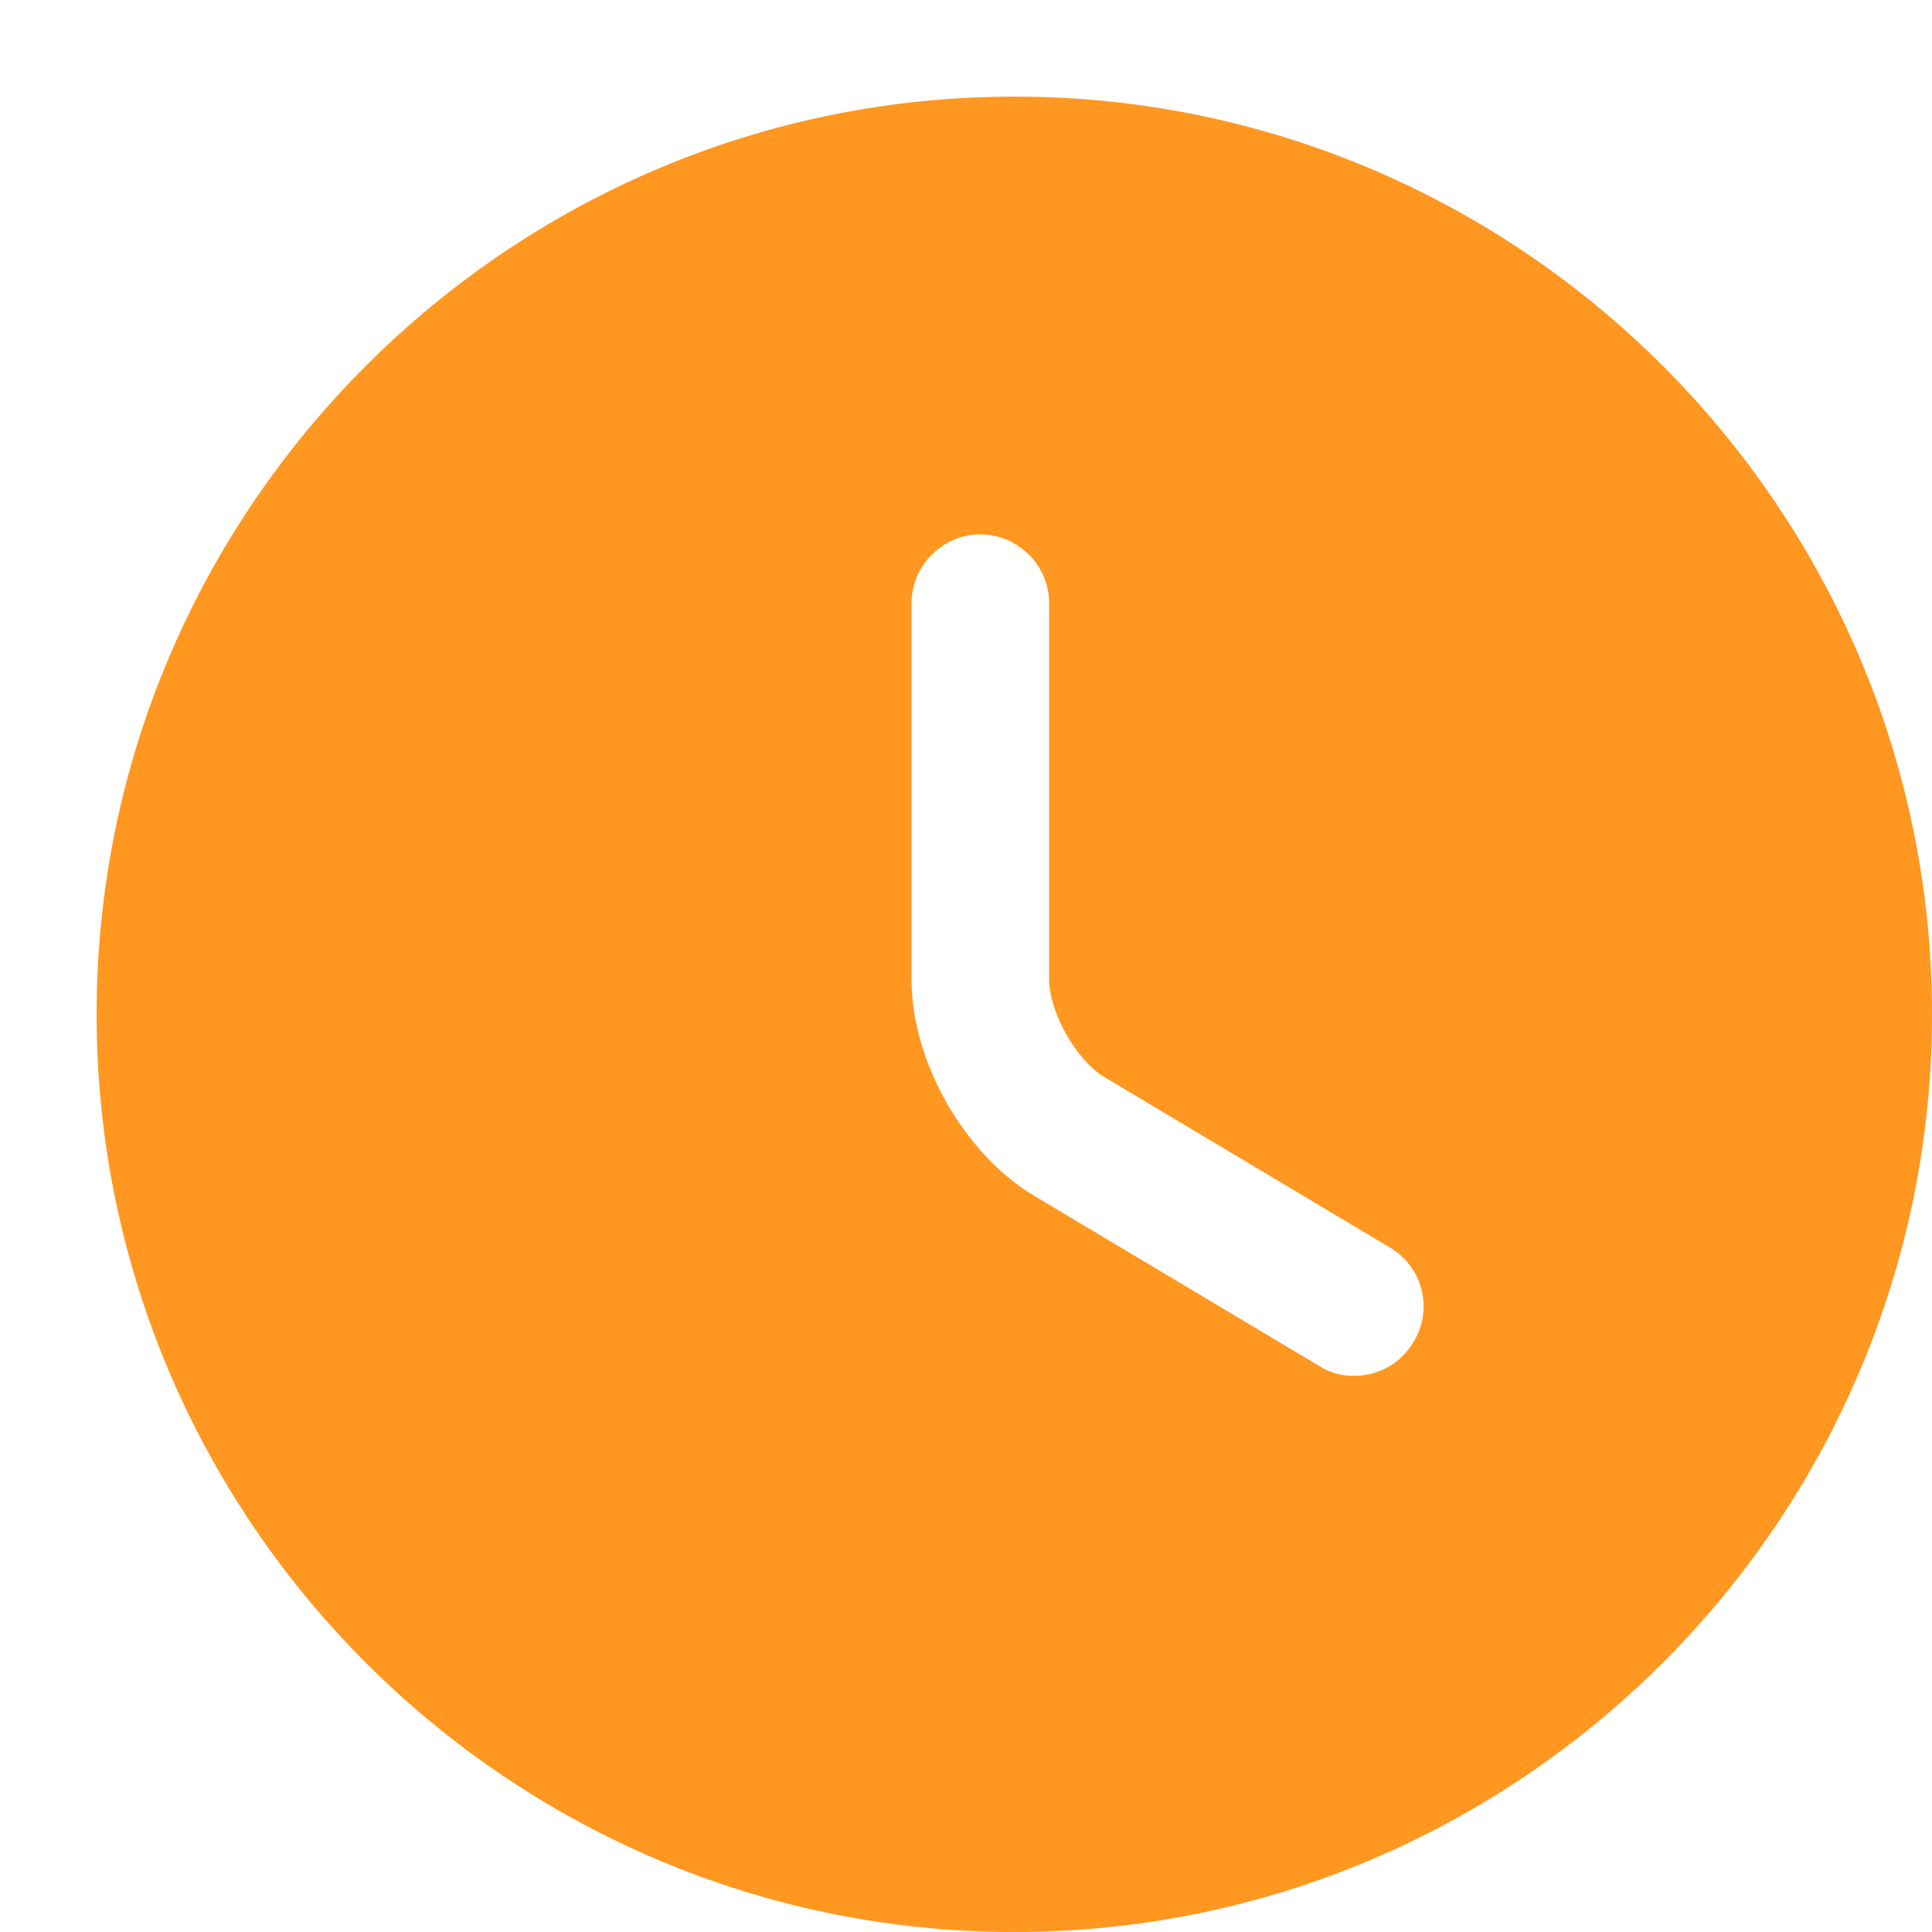
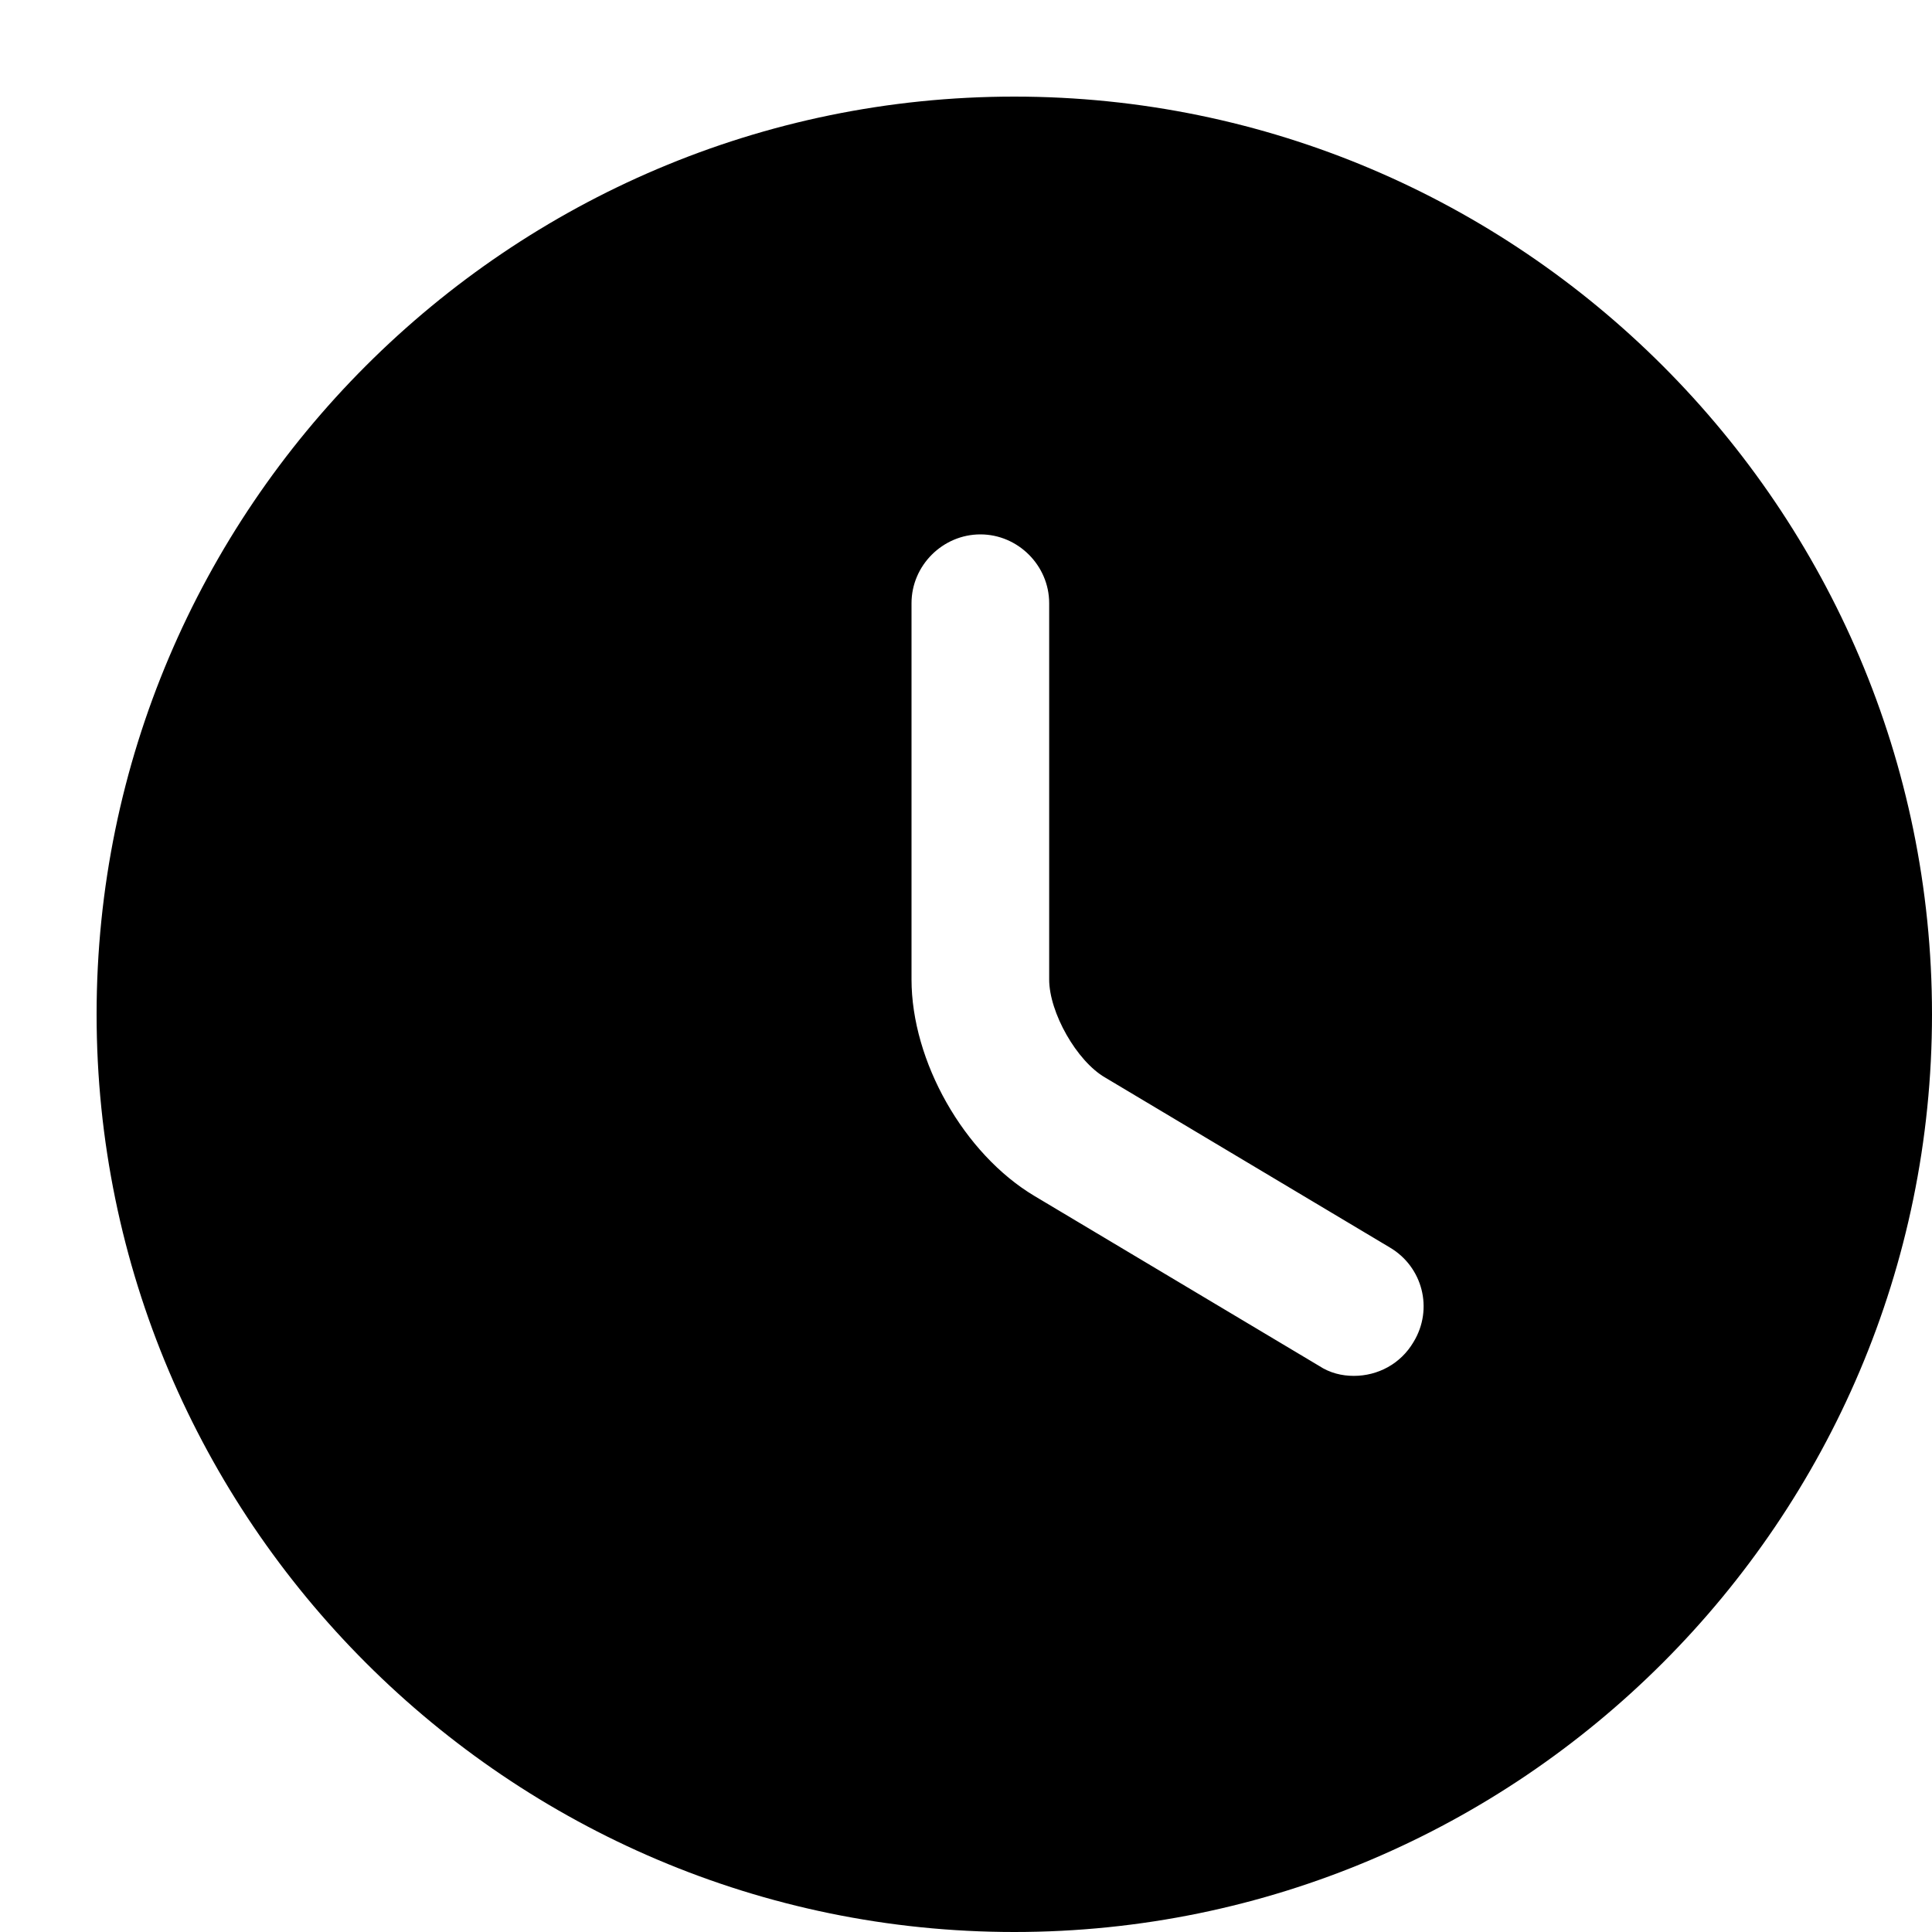
<svg xmlns="http://www.w3.org/2000/svg" width="20" height="20" viewBox="0 0 20 20" fill="none">
-   <path d="M10.5 1C5.266 1 1 5.266 1 10.5C1 15.735 5.266 20 10.5 20C15.735 20 20 15.735 20 10.5C20 5.266 15.735 1 10.5 1ZM14.633 13.892C14.499 14.12 14.262 14.243 14.015 14.243C13.892 14.243 13.768 14.214 13.654 14.139L10.709 12.381C9.977 11.944 9.436 10.985 9.436 10.139V6.244C9.436 5.854 9.759 5.532 10.149 5.532C10.538 5.532 10.861 5.854 10.861 6.244V10.139C10.861 10.481 11.146 10.985 11.441 11.155L14.386 12.913C14.727 13.113 14.841 13.55 14.633 13.892Z" fill="#FF9720" />
+   <path d="M10.5 1C5.266 1 1 5.266 1 10.5C1 15.735 5.266 20 10.5 20C15.735 20 20 15.735 20 10.5C20 5.266 15.735 1 10.5 1ZM14.633 13.892C14.499 14.12 14.262 14.243 14.015 14.243C13.892 14.243 13.768 14.214 13.654 14.139L10.709 12.381C9.977 11.944 9.436 10.985 9.436 10.139V6.244C9.436 5.854 9.759 5.532 10.149 5.532C10.538 5.532 10.861 5.854 10.861 6.244V10.139C10.861 10.481 11.146 10.985 11.441 11.155L14.386 12.913C14.727 13.113 14.841 13.55 14.633 13.892Z" fill="currentColor" />
</svg>
